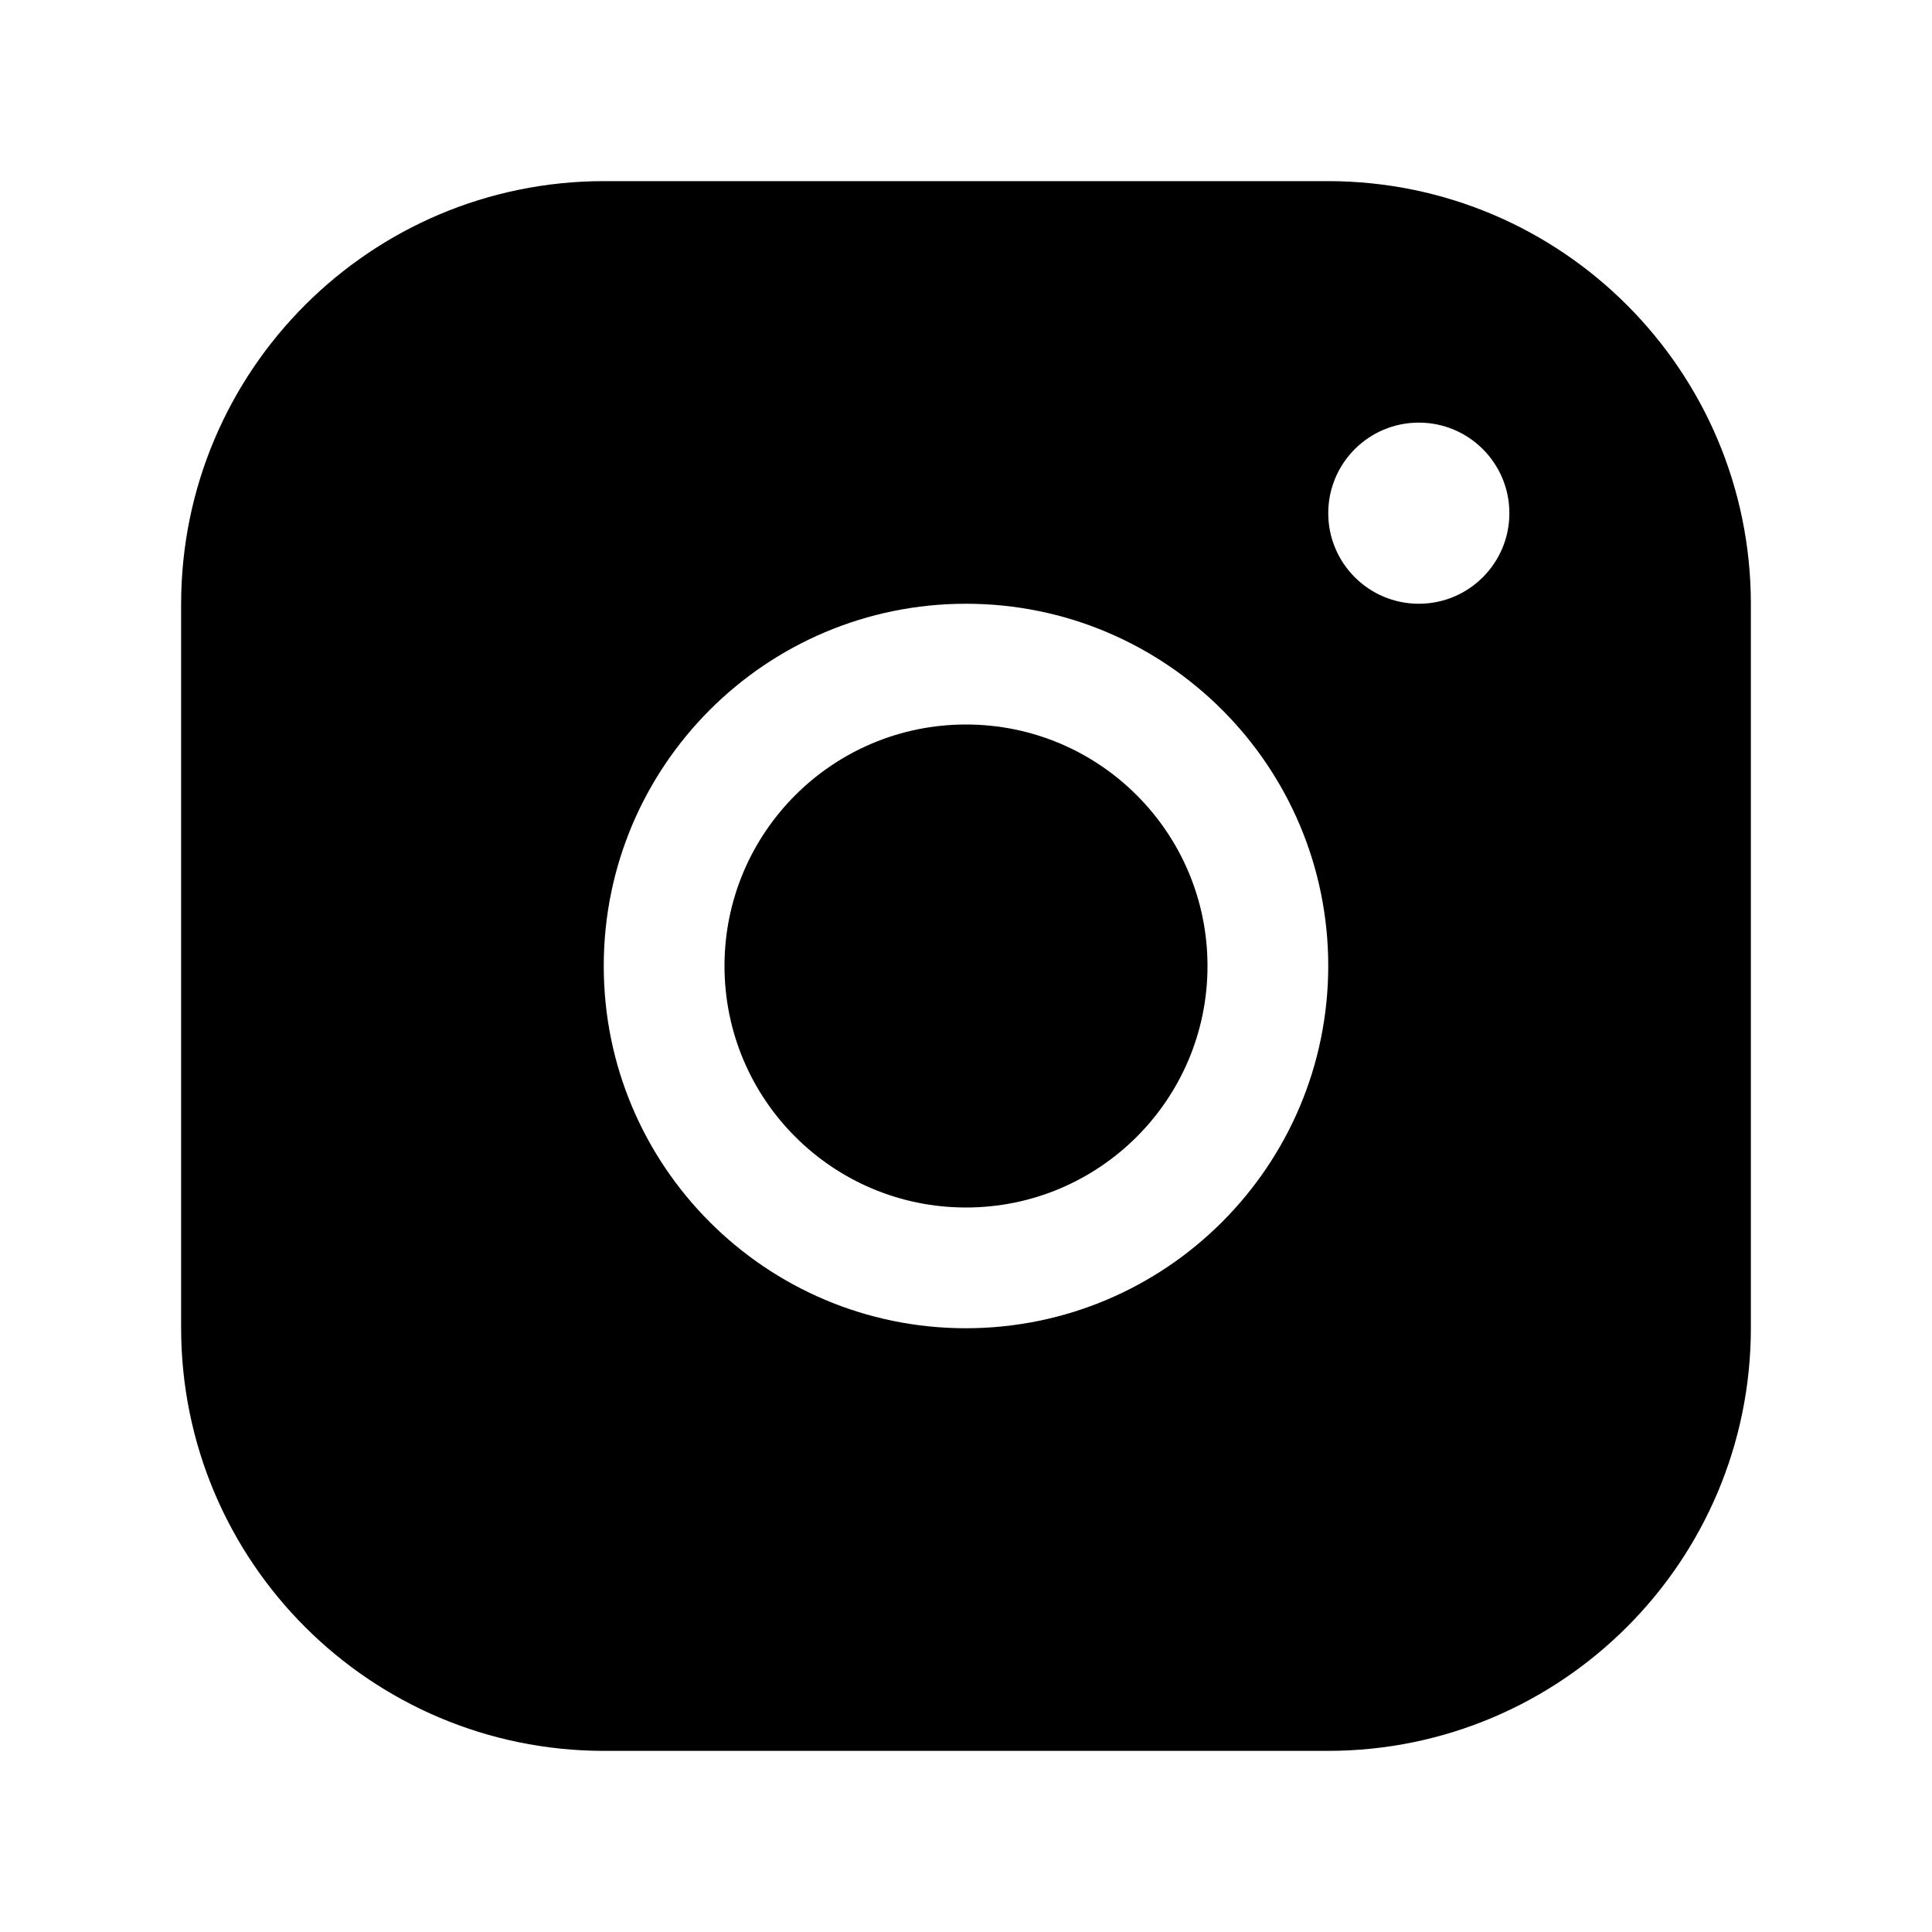
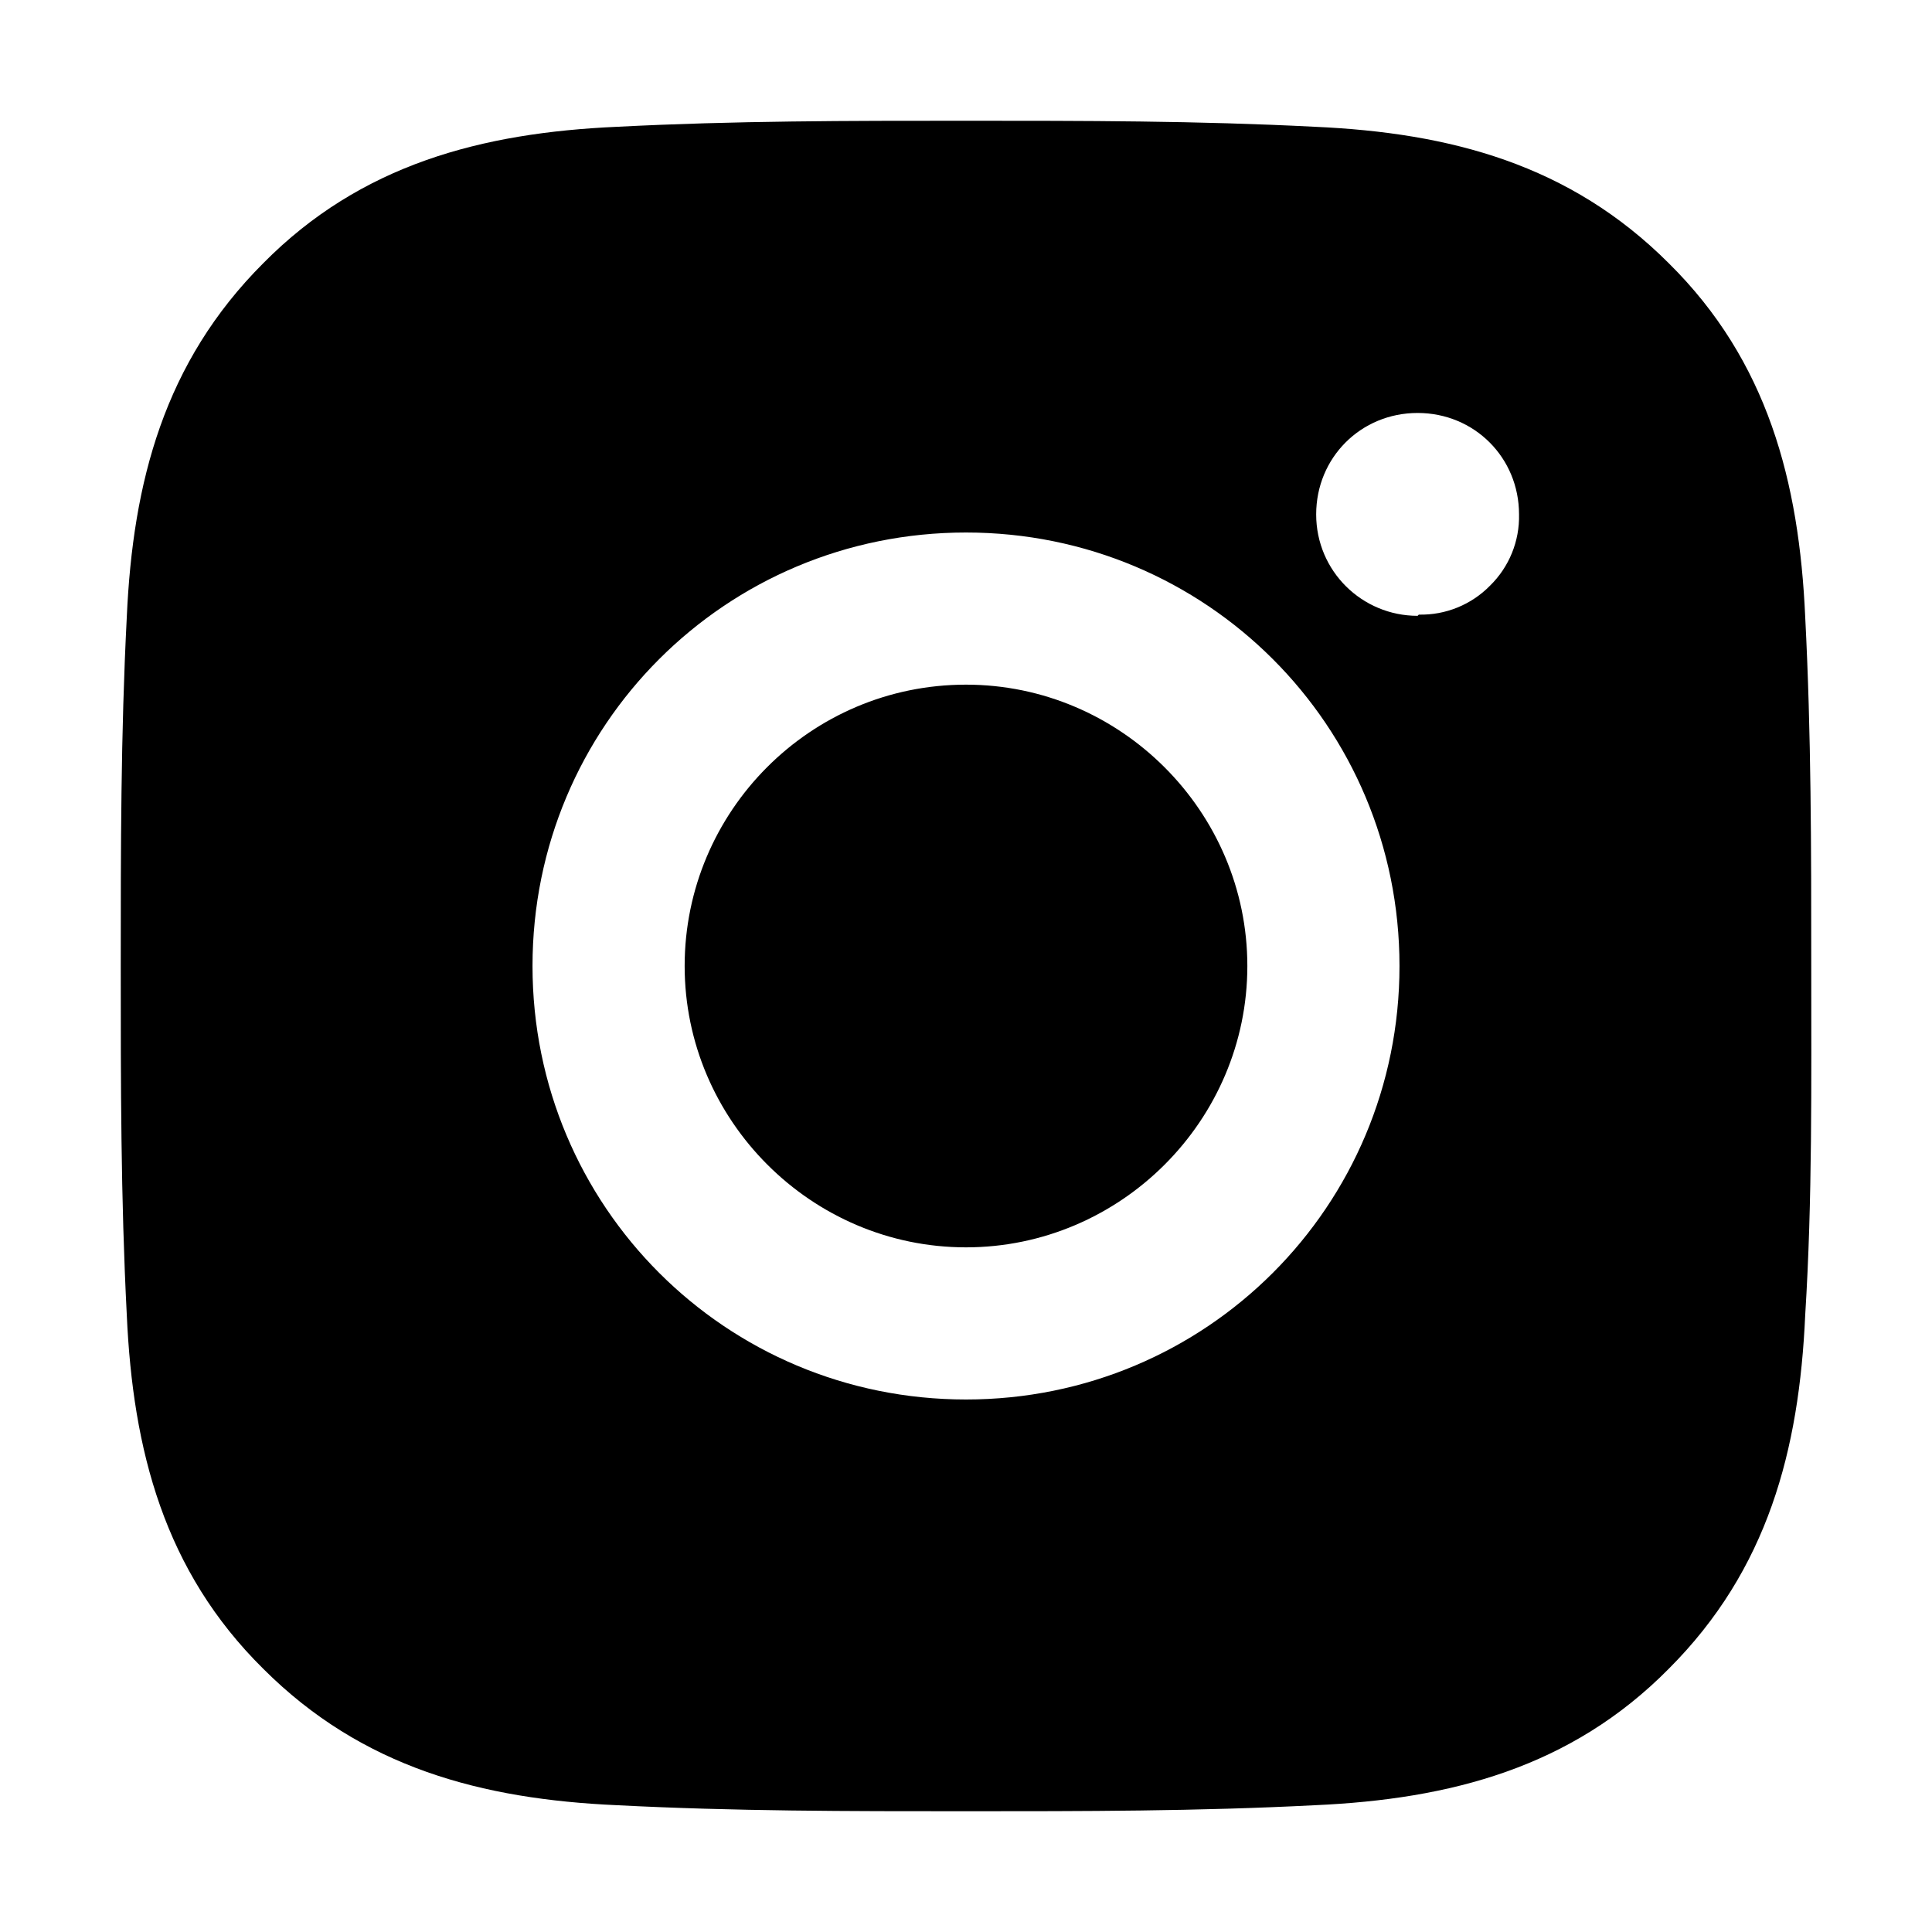
- <svg xmlns="http://www.w3.org/2000/svg" class="h-full max-w-full" viewBox="0 0 256 256">
-   <path fill="currentColor" d="M176 24H80a56.06 56.06 0 0 0-56 56v96a56.06 56.06 0 0 0 56 56h96a56.06 56.06 0 0 0 56-56V80a56.06 56.06 0 0 0-56-56m-48 152a48 48 0 1 1 48-48a48.05 48.05 0 0 1-48 48m60-96a12 12 0 1 1 12-12a12 12 0 0 1-12 12m-28 48a32 32 0 1 1-32-32a32 32 0 0 1 32 32" />
+ <svg xmlns="http://www.w3.org/2000/svg" class="h-full max-w-full" viewBox="0 0 16 16">
+   <path fill="currentColor" d="M8 5.67C6.71 5.67 5.67 6.72 5.67 8S6.72 10.33 8 10.33S10.33 9.28 10.33 8S9.28 5.67 8 5.67M15 8c0-.97 0-1.92-.05-2.89c-.05-1.12-.31-2.12-1.13-2.93c-.82-.82-1.81-1.08-2.93-1.13C9.92 1 8.97 1 8 1s-1.92 0-2.89.05c-1.12.05-2.12.31-2.93 1.13C1.36 3 1.1 3.99 1.05 5.11C1 6.08 1 7.03 1 8s0 1.92.05 2.89c.05 1.12.31 2.12 1.13 2.93c.82.82 1.81 1.08 2.93 1.13C6.08 15 7.03 15 8 15s1.92 0 2.89-.05c1.12-.05 2.12-.31 2.93-1.13c.82-.82 1.08-1.81 1.13-2.93c.06-.96.05-1.92.05-2.89m-7 3.59c-1.99 0-3.59-1.6-3.59-3.59S6.01 4.41 8 4.41s3.59 1.6 3.59 3.59s-1.6 3.59-3.59 3.59m3.74-6.49c-.46 0-.84-.37-.84-.84s.37-.84.84-.84s.84.37.84.84a.8.8 0 0 1-.24.59a.8.8 0 0 1-.59.24Z" />
</svg>
